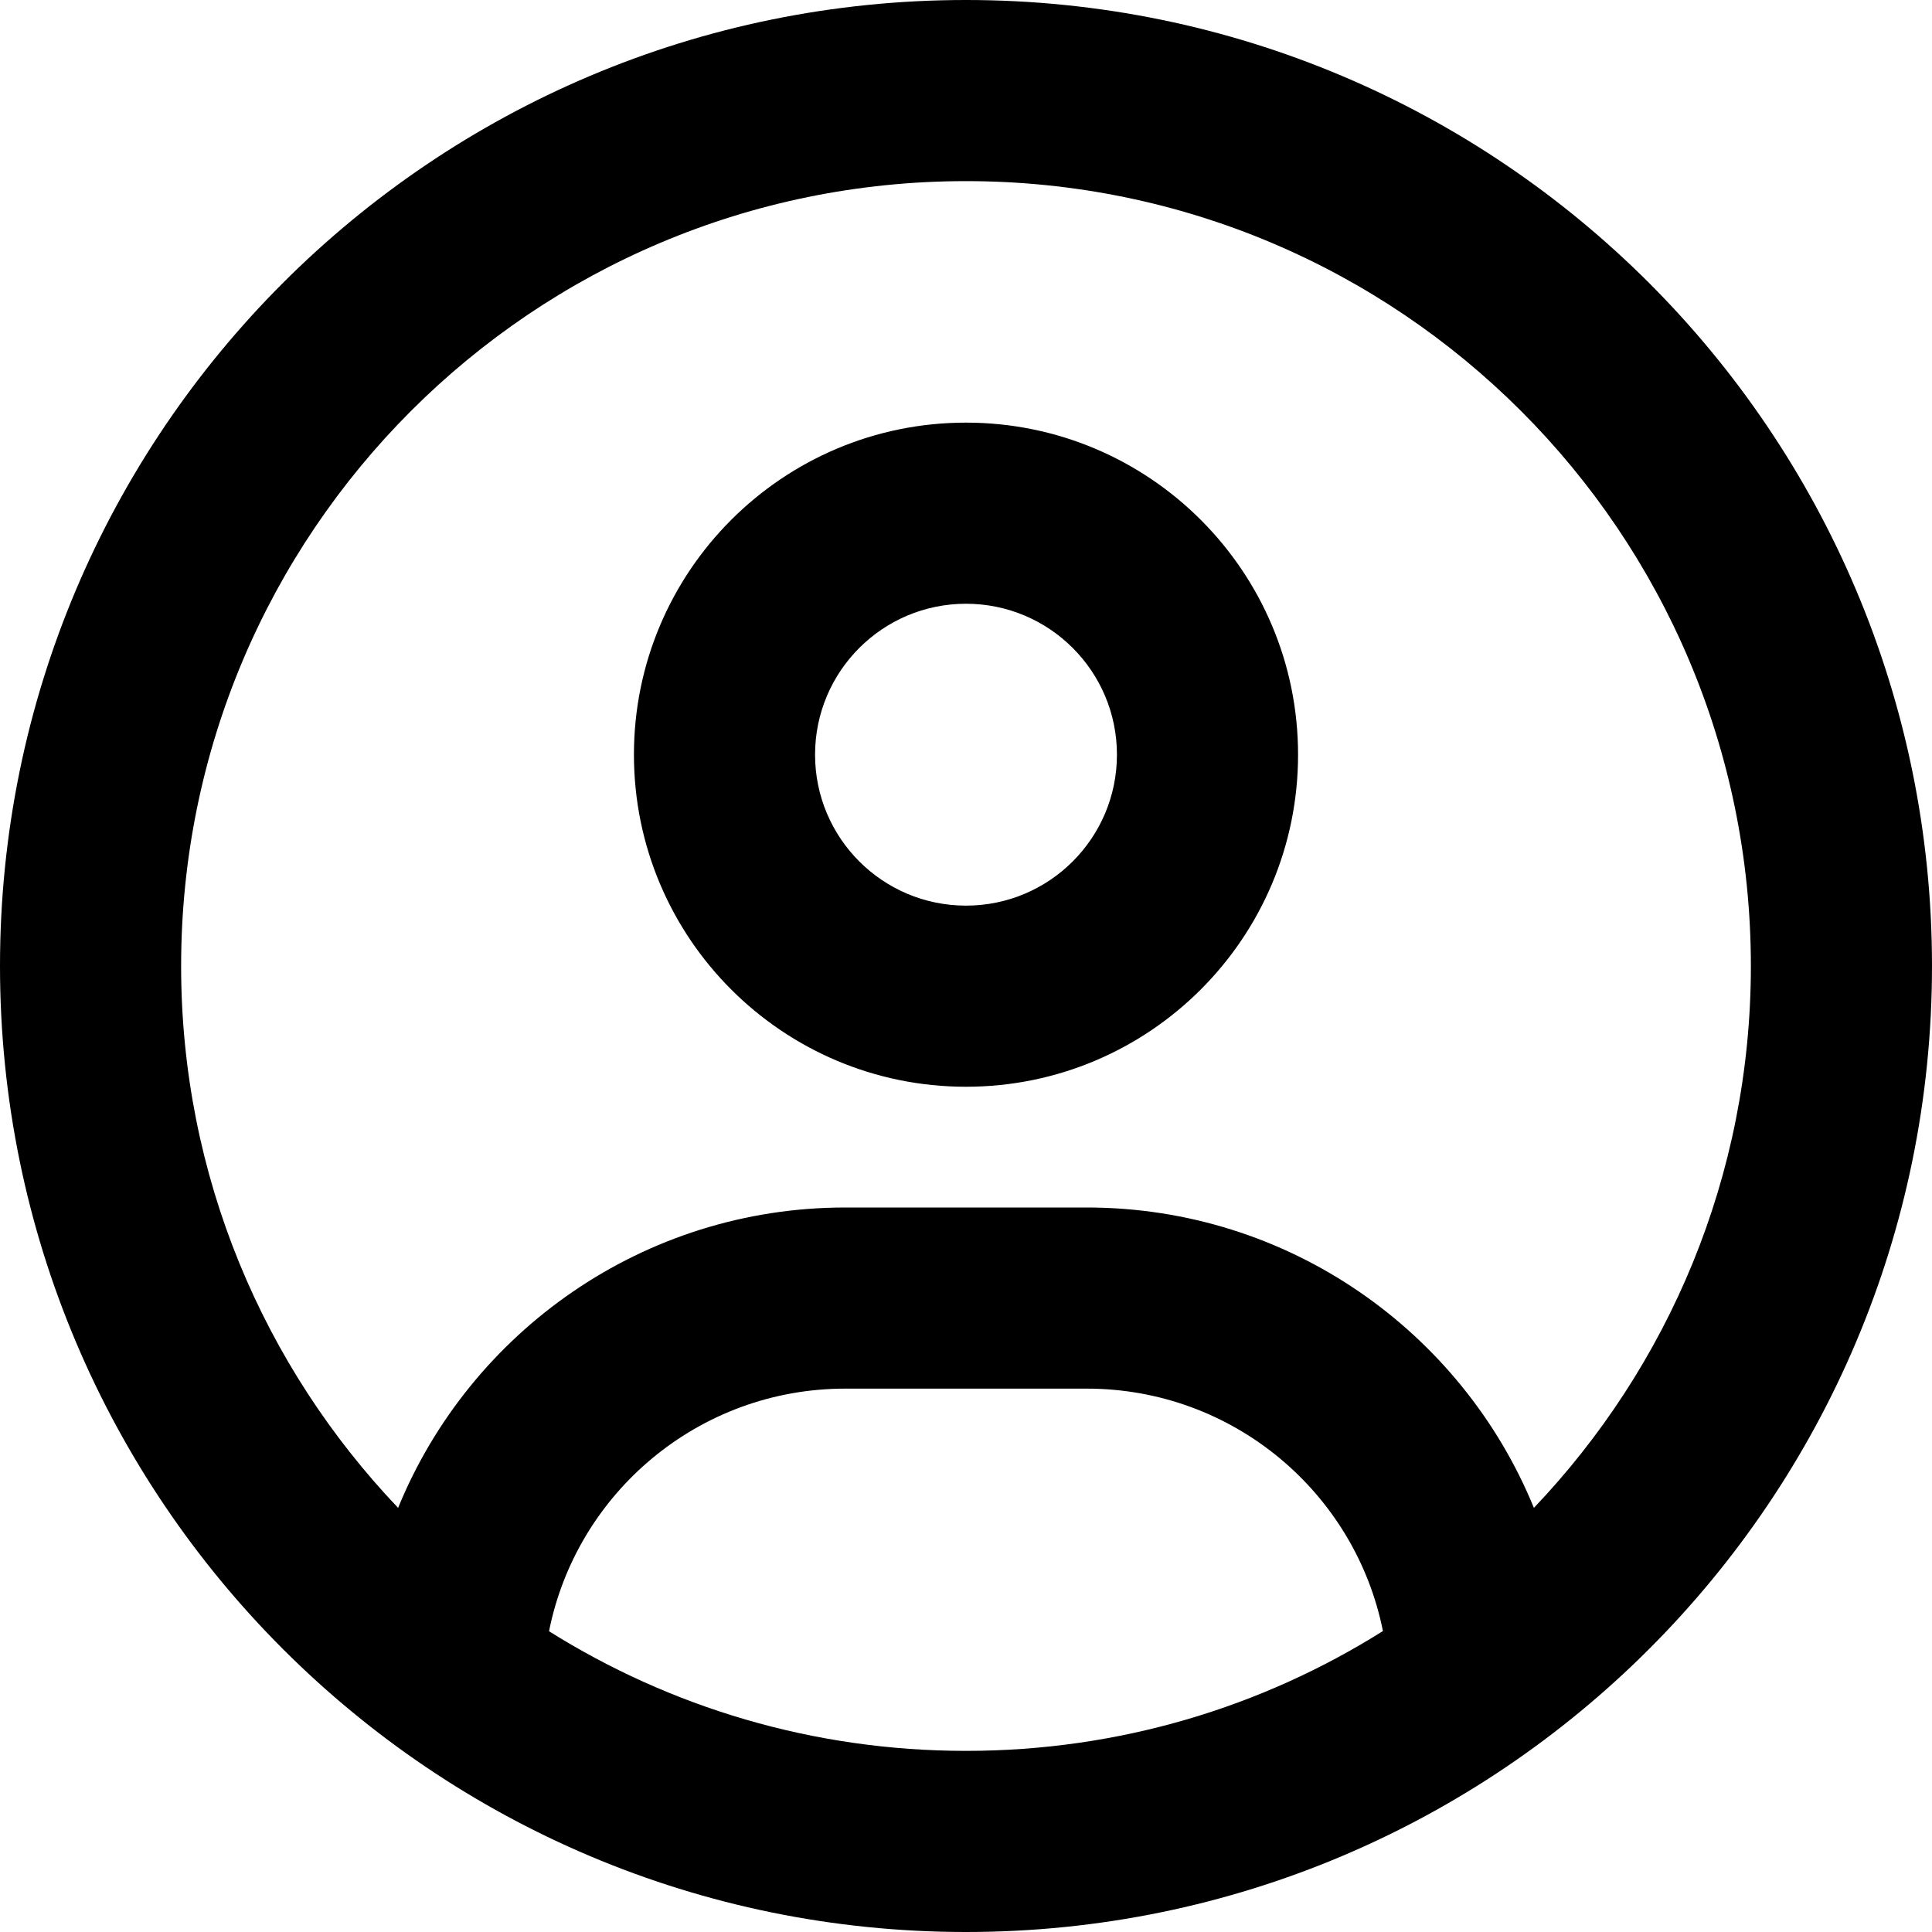
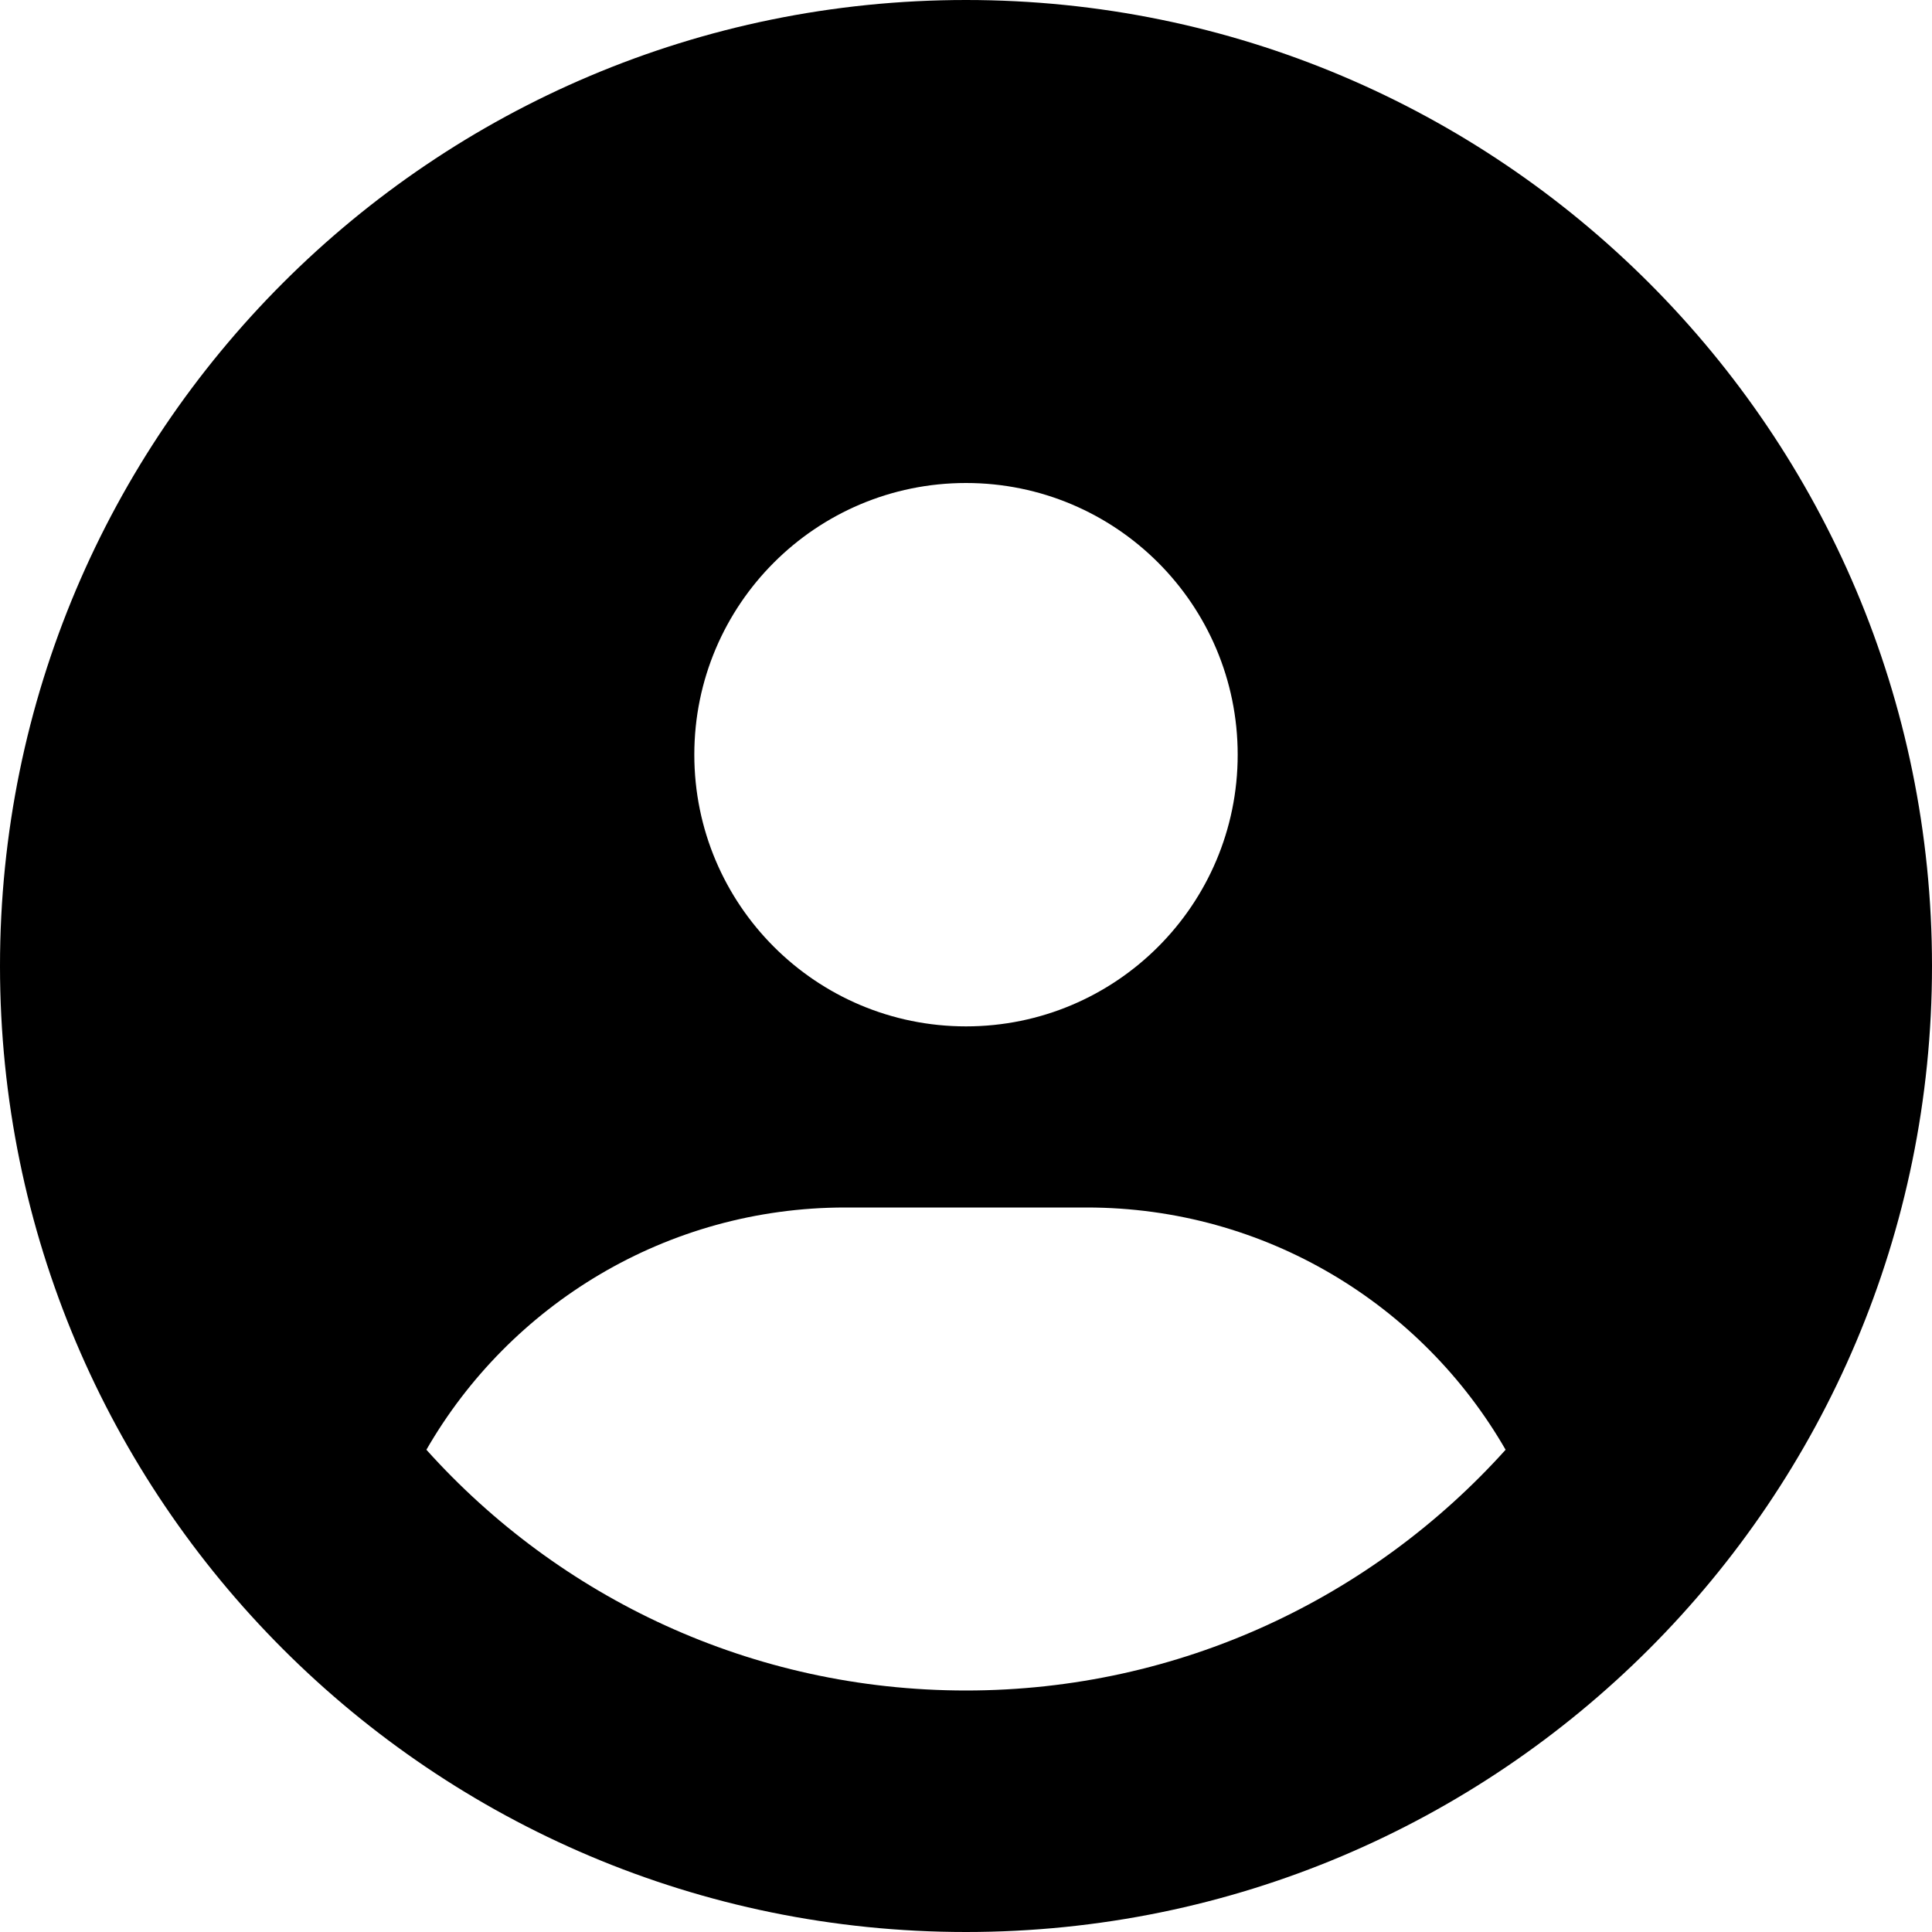
<svg xmlns="http://www.w3.org/2000/svg" viewBox="0 0 512 512">
-   <path d="M406.5 399.6C387.4 352.9 341.5 320 288 320H224c-53.5 0-99.4 32.9-118.5 79.6C69.9 362.2 48 311.7 48 256C48 141.1 141.1 48 256 48s208 93.1 208 208c0 55.7-21.9 106.2-57.5 143.6zm-40.1 32.7C334.4 452.4 296.6 464 256 464s-78.4-11.6-110.5-31.7c7.3-36.7 39.7-64.3 78.5-64.3h64c38.8 0 71.2 27.6 78.5 64.3zM256 512A256 256 0 1 0 256 0a256 256 0 1 0 0 512zm0-272a40 40 0 1 1 0-80 40 40 0 1 1 0 80zm-88-40a88 88 0 1 0 176 0 88 88 0 1 0 -176 0z" />
+   <path d="M399 384.2C376.9 345.8 335.4 320 288 320H224c-47.4 0-88.9 25.8-111 64.2c35.2 39.2 86.2 63.8 143 63.8s107.8-24.7 143-63.8zM0 256a256 256 0 1 1 512 0A256 256 0 1 1 0 256zm256 16a72 72 0 1 0 0-144 72 72 0 1 0 0 144z" />
</svg>
